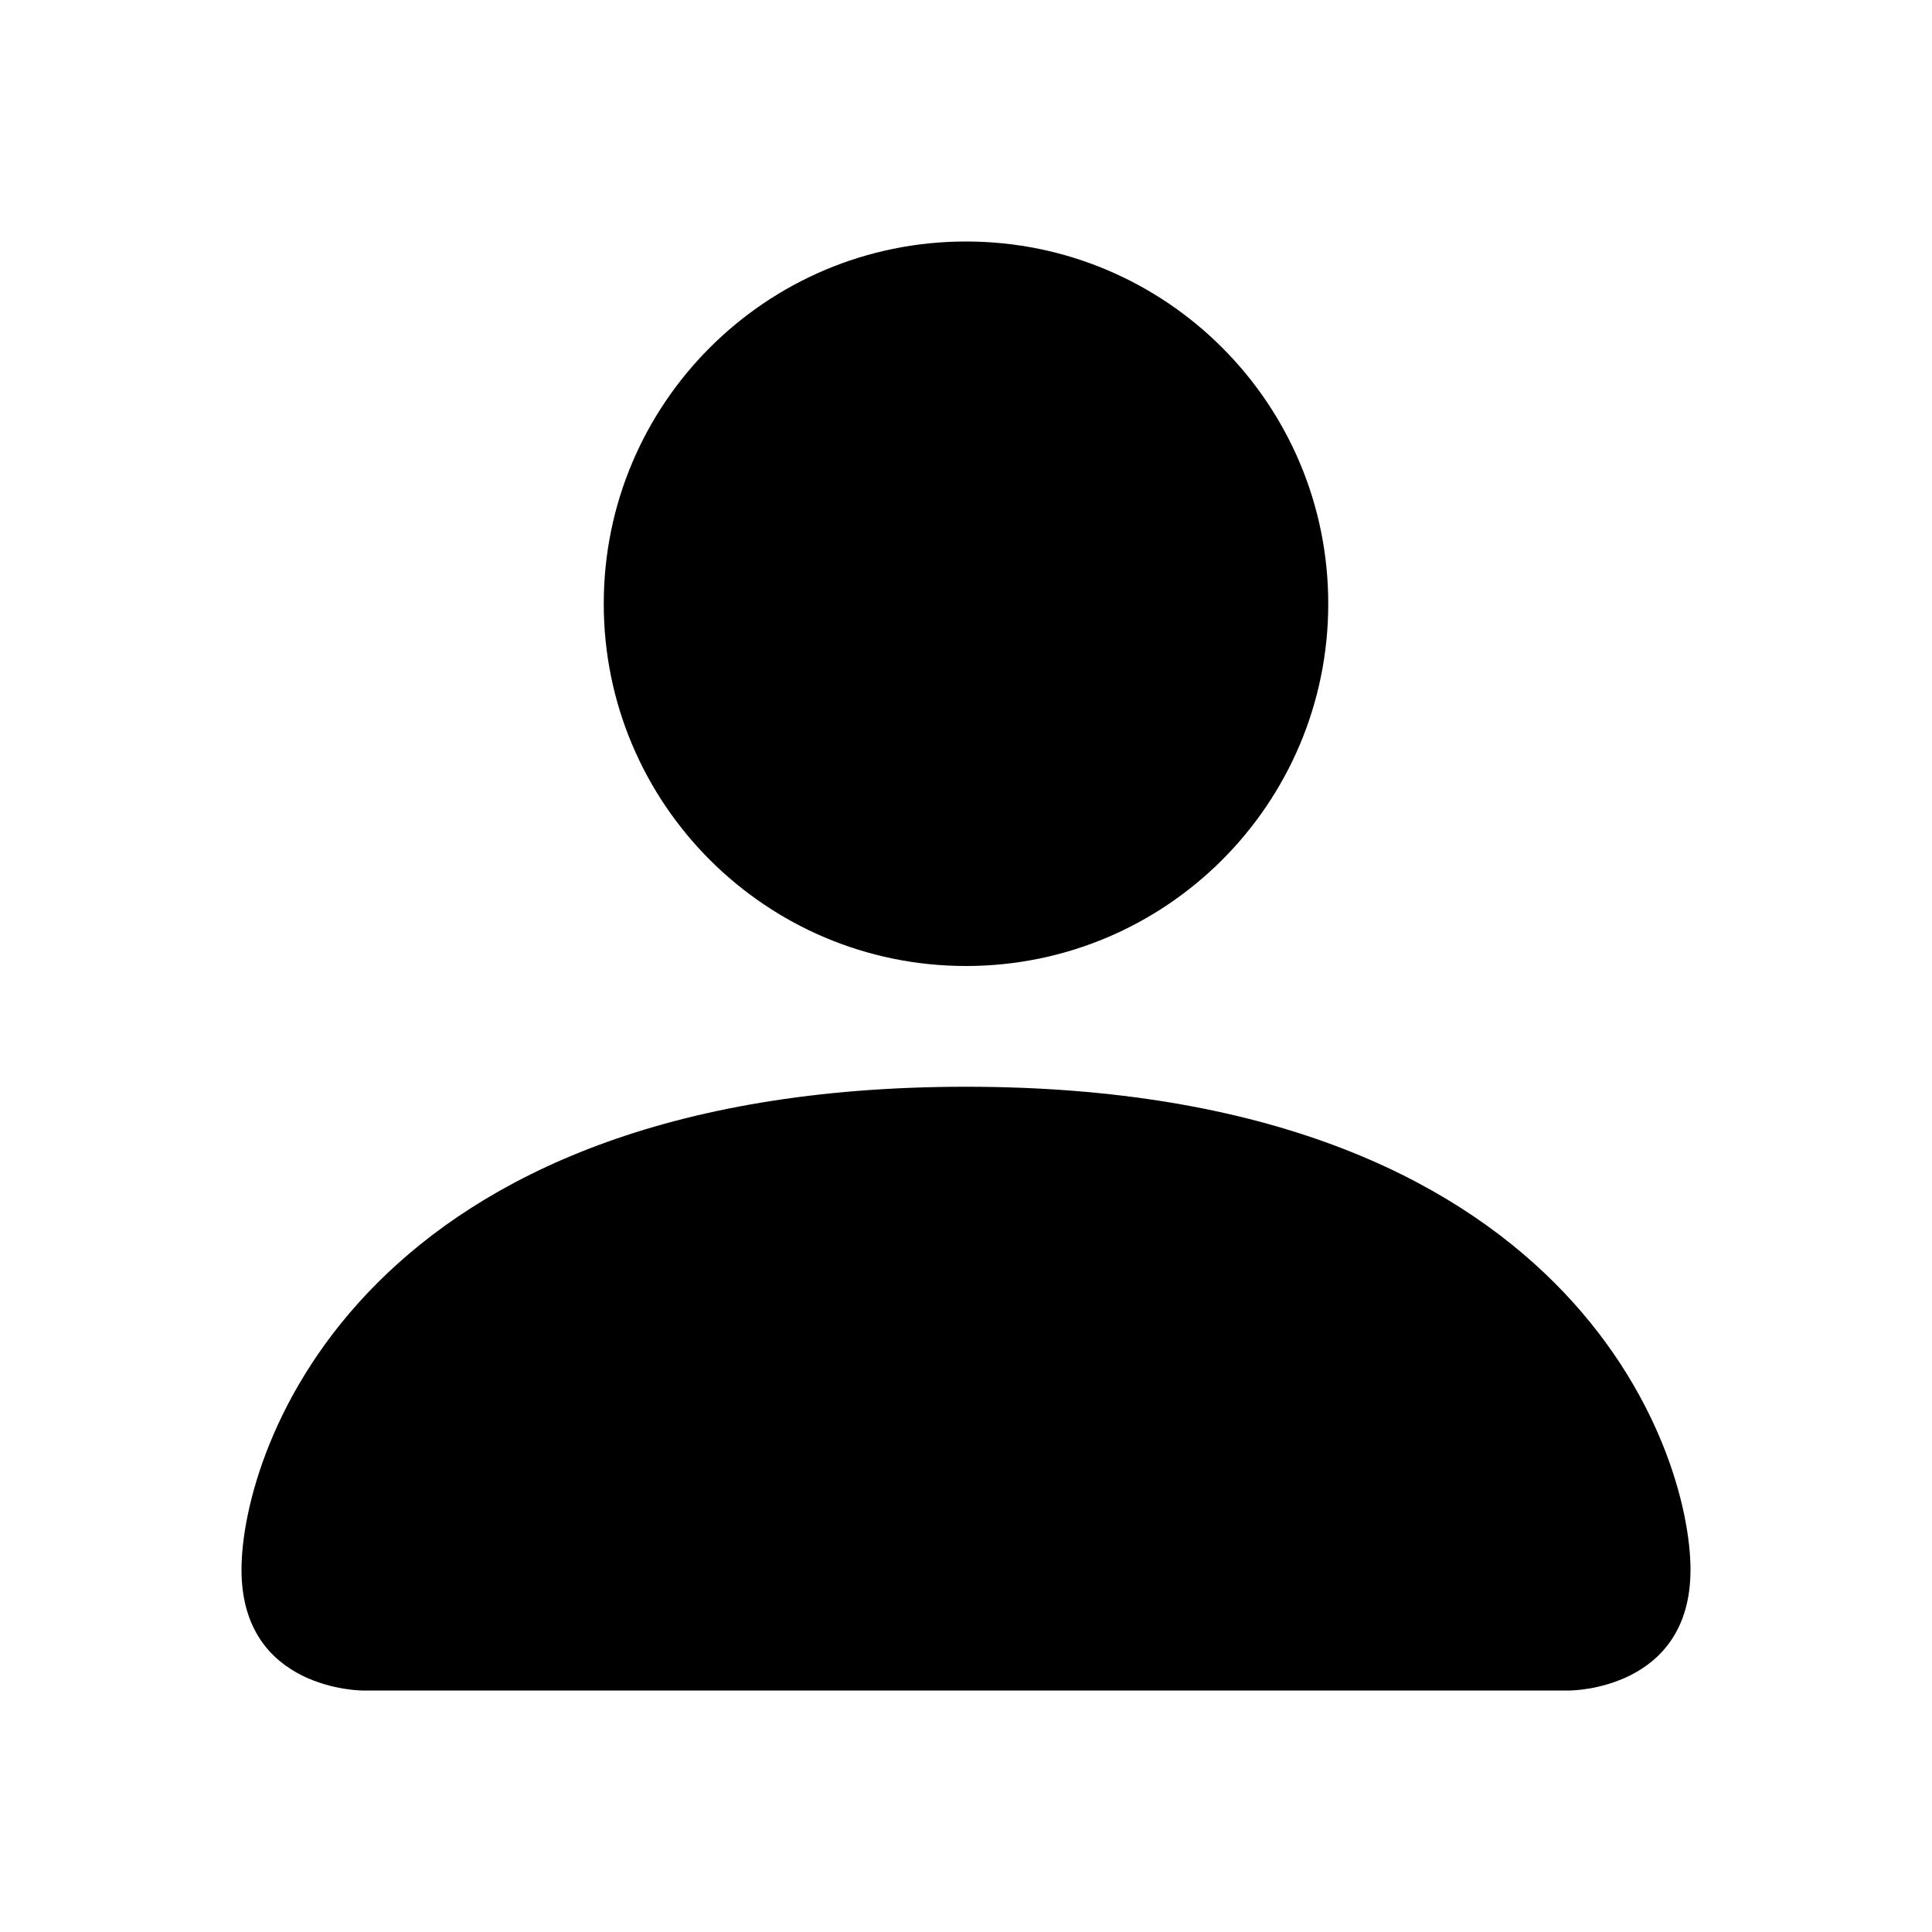
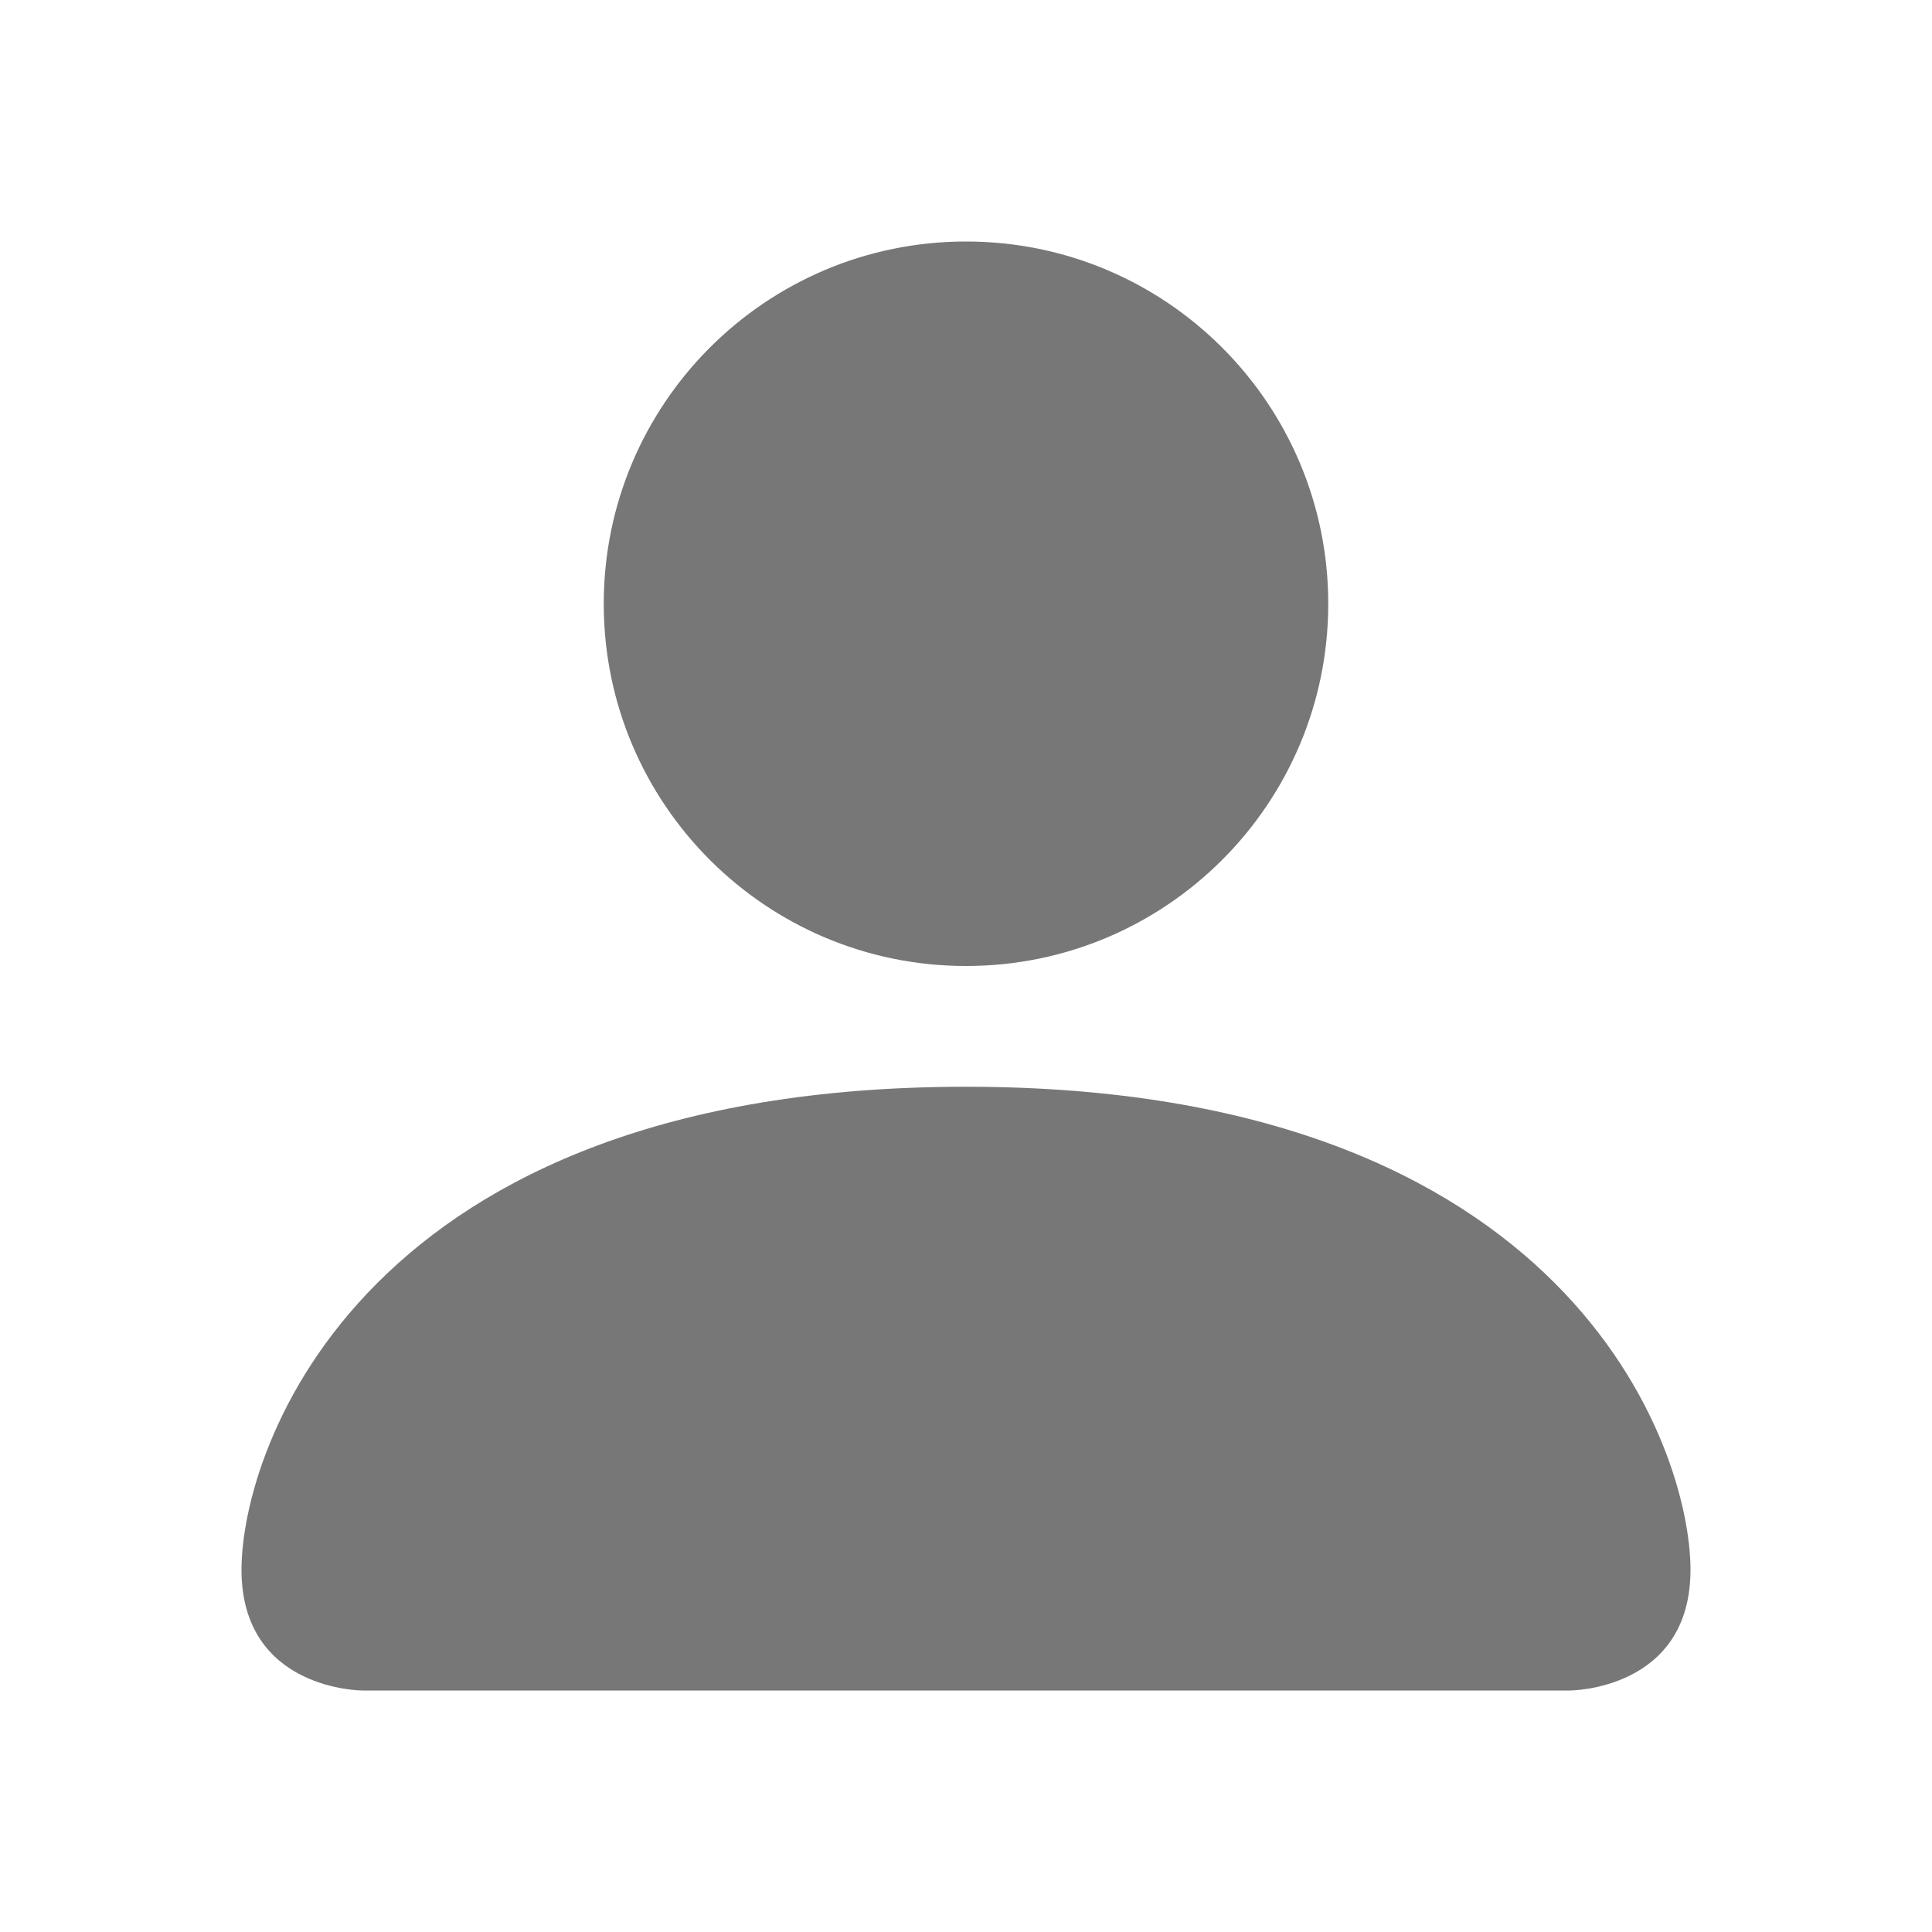
- <svg xmlns="http://www.w3.org/2000/svg" width="16" height="16" fill="currentColor" class="bi bi-person-fill" viewBox="0 0 16 16">
+ <svg xmlns="http://www.w3.org/2000/svg" width="16" height="16" fill="#777" class="bi bi-person-fill" viewBox="0 0 16 16">
  <path d="M3 14s-1 0-1-1 1-4 6-4 6 3 6 4-1 1-1 1H3Zm5-6a3 3 0 1 0 0-6 3 3 0 0 0 0 6Z" />
</svg>
